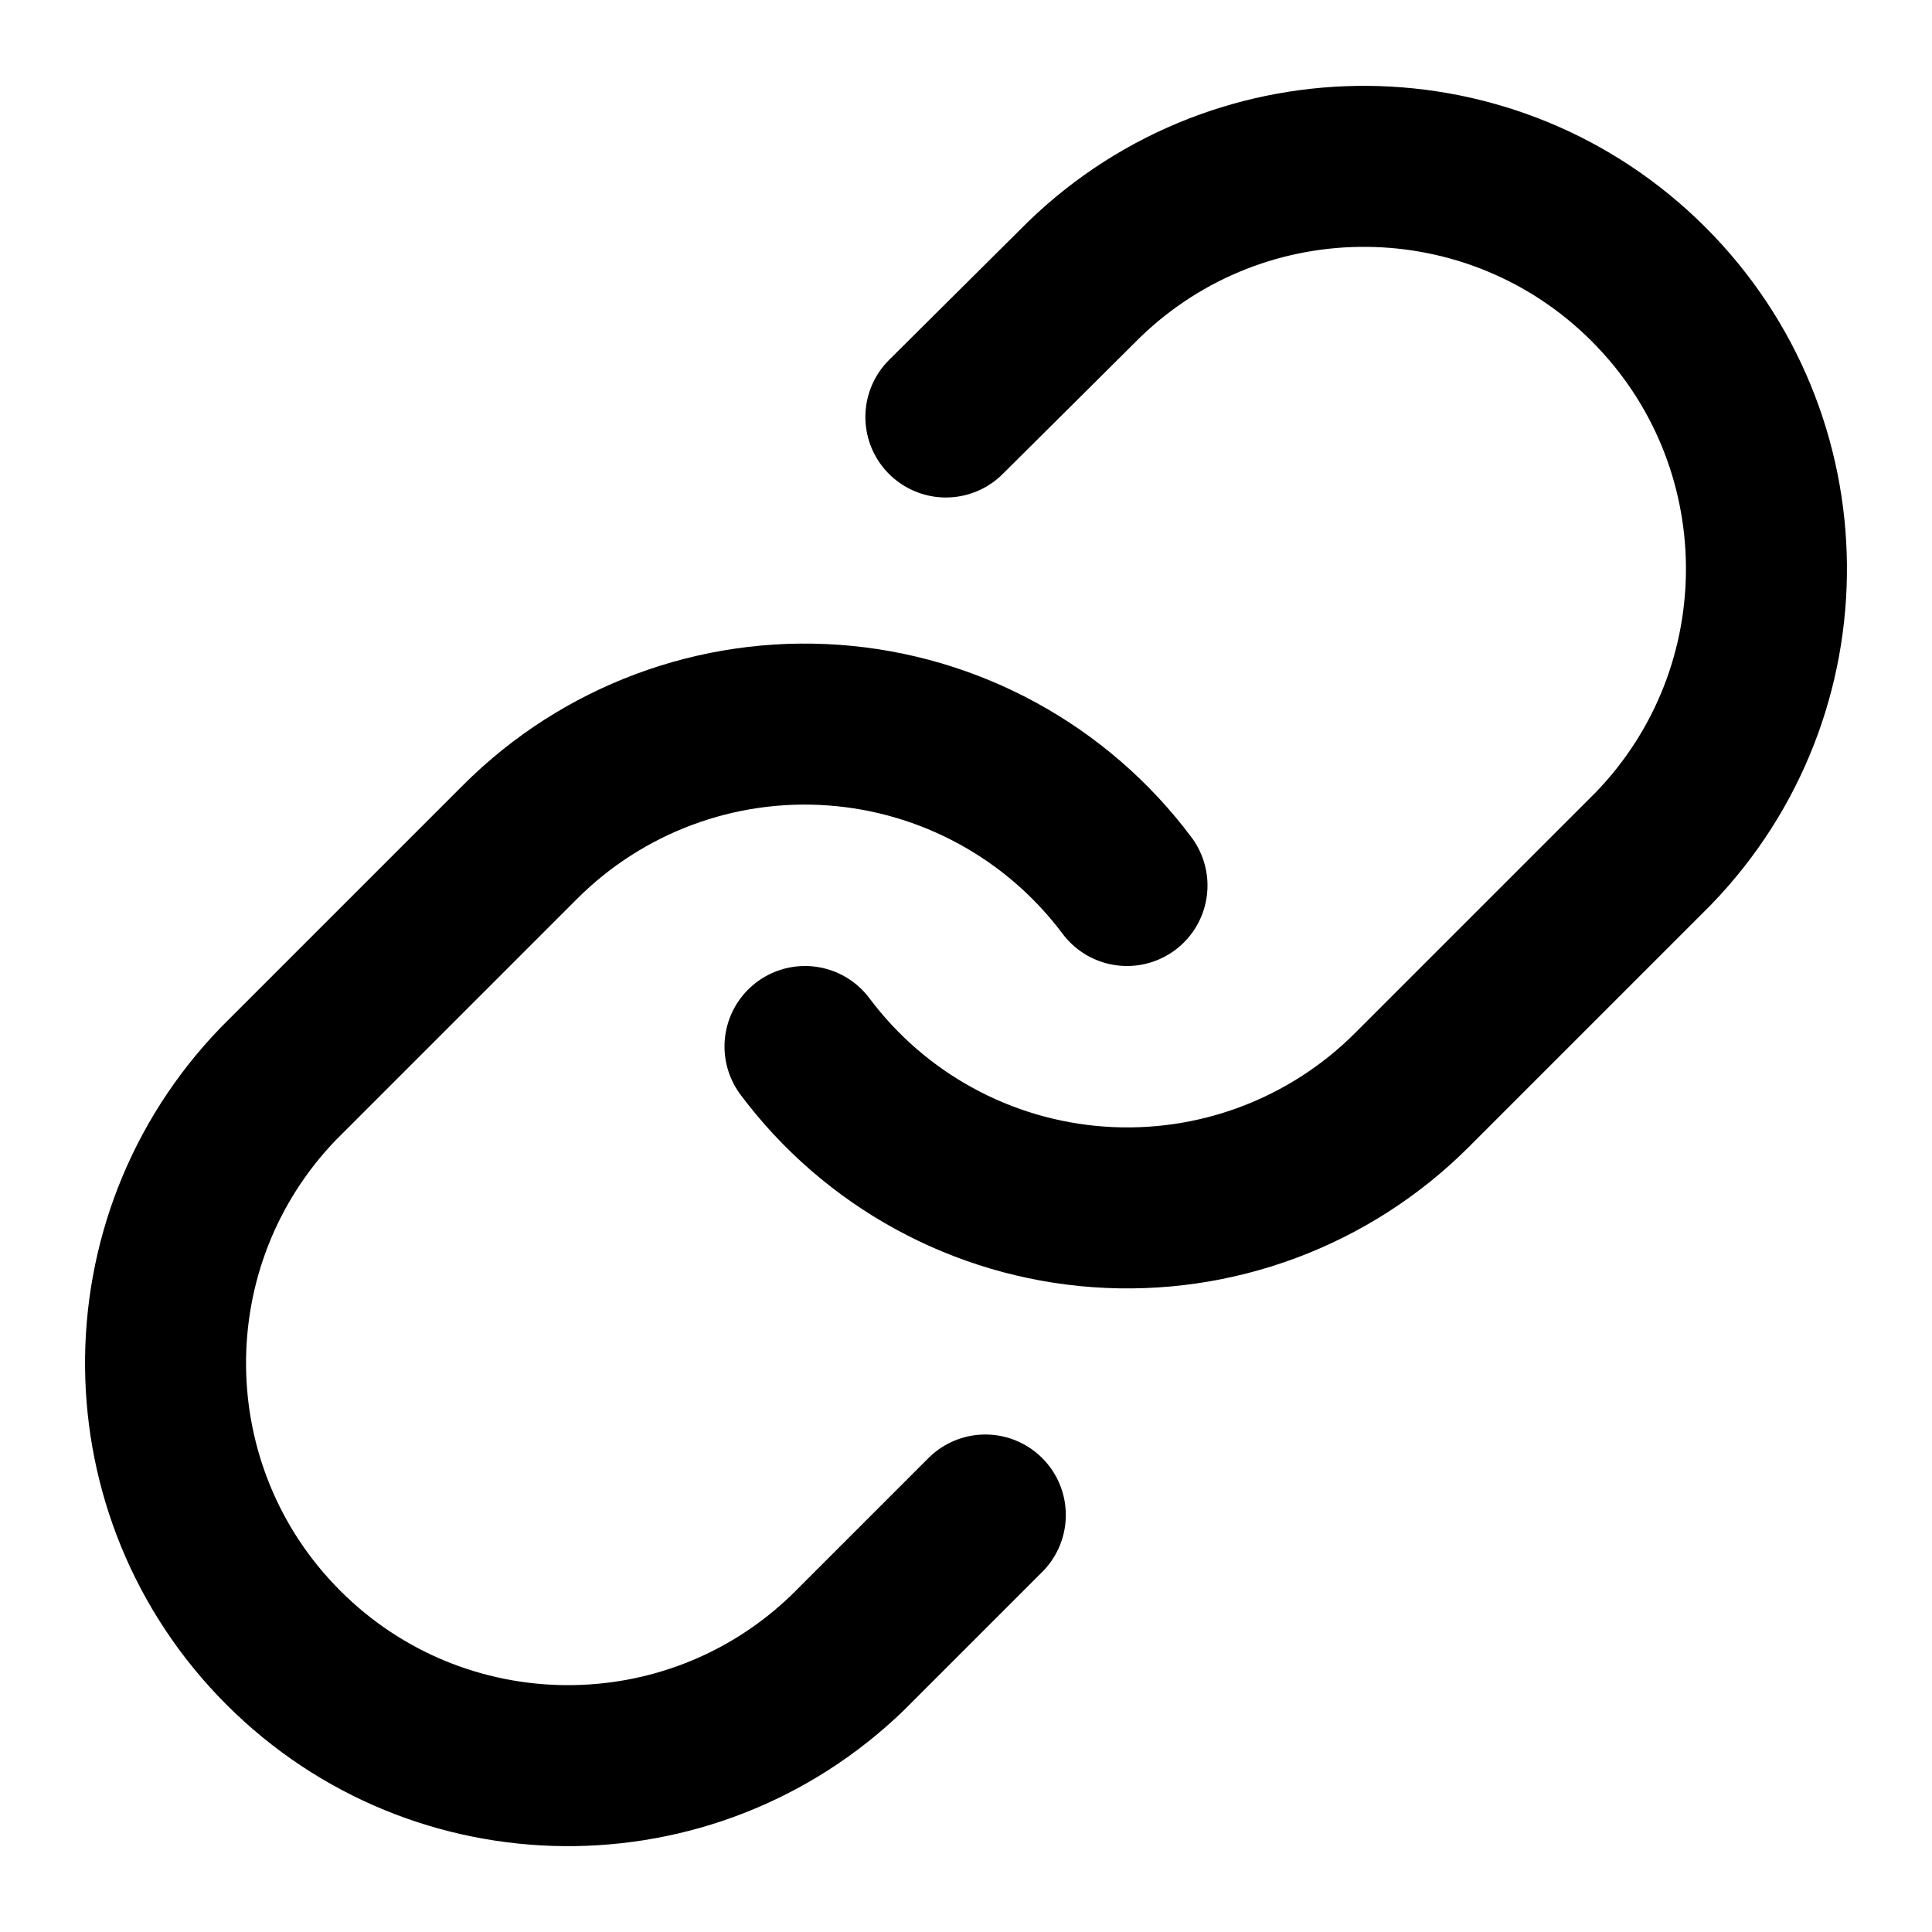
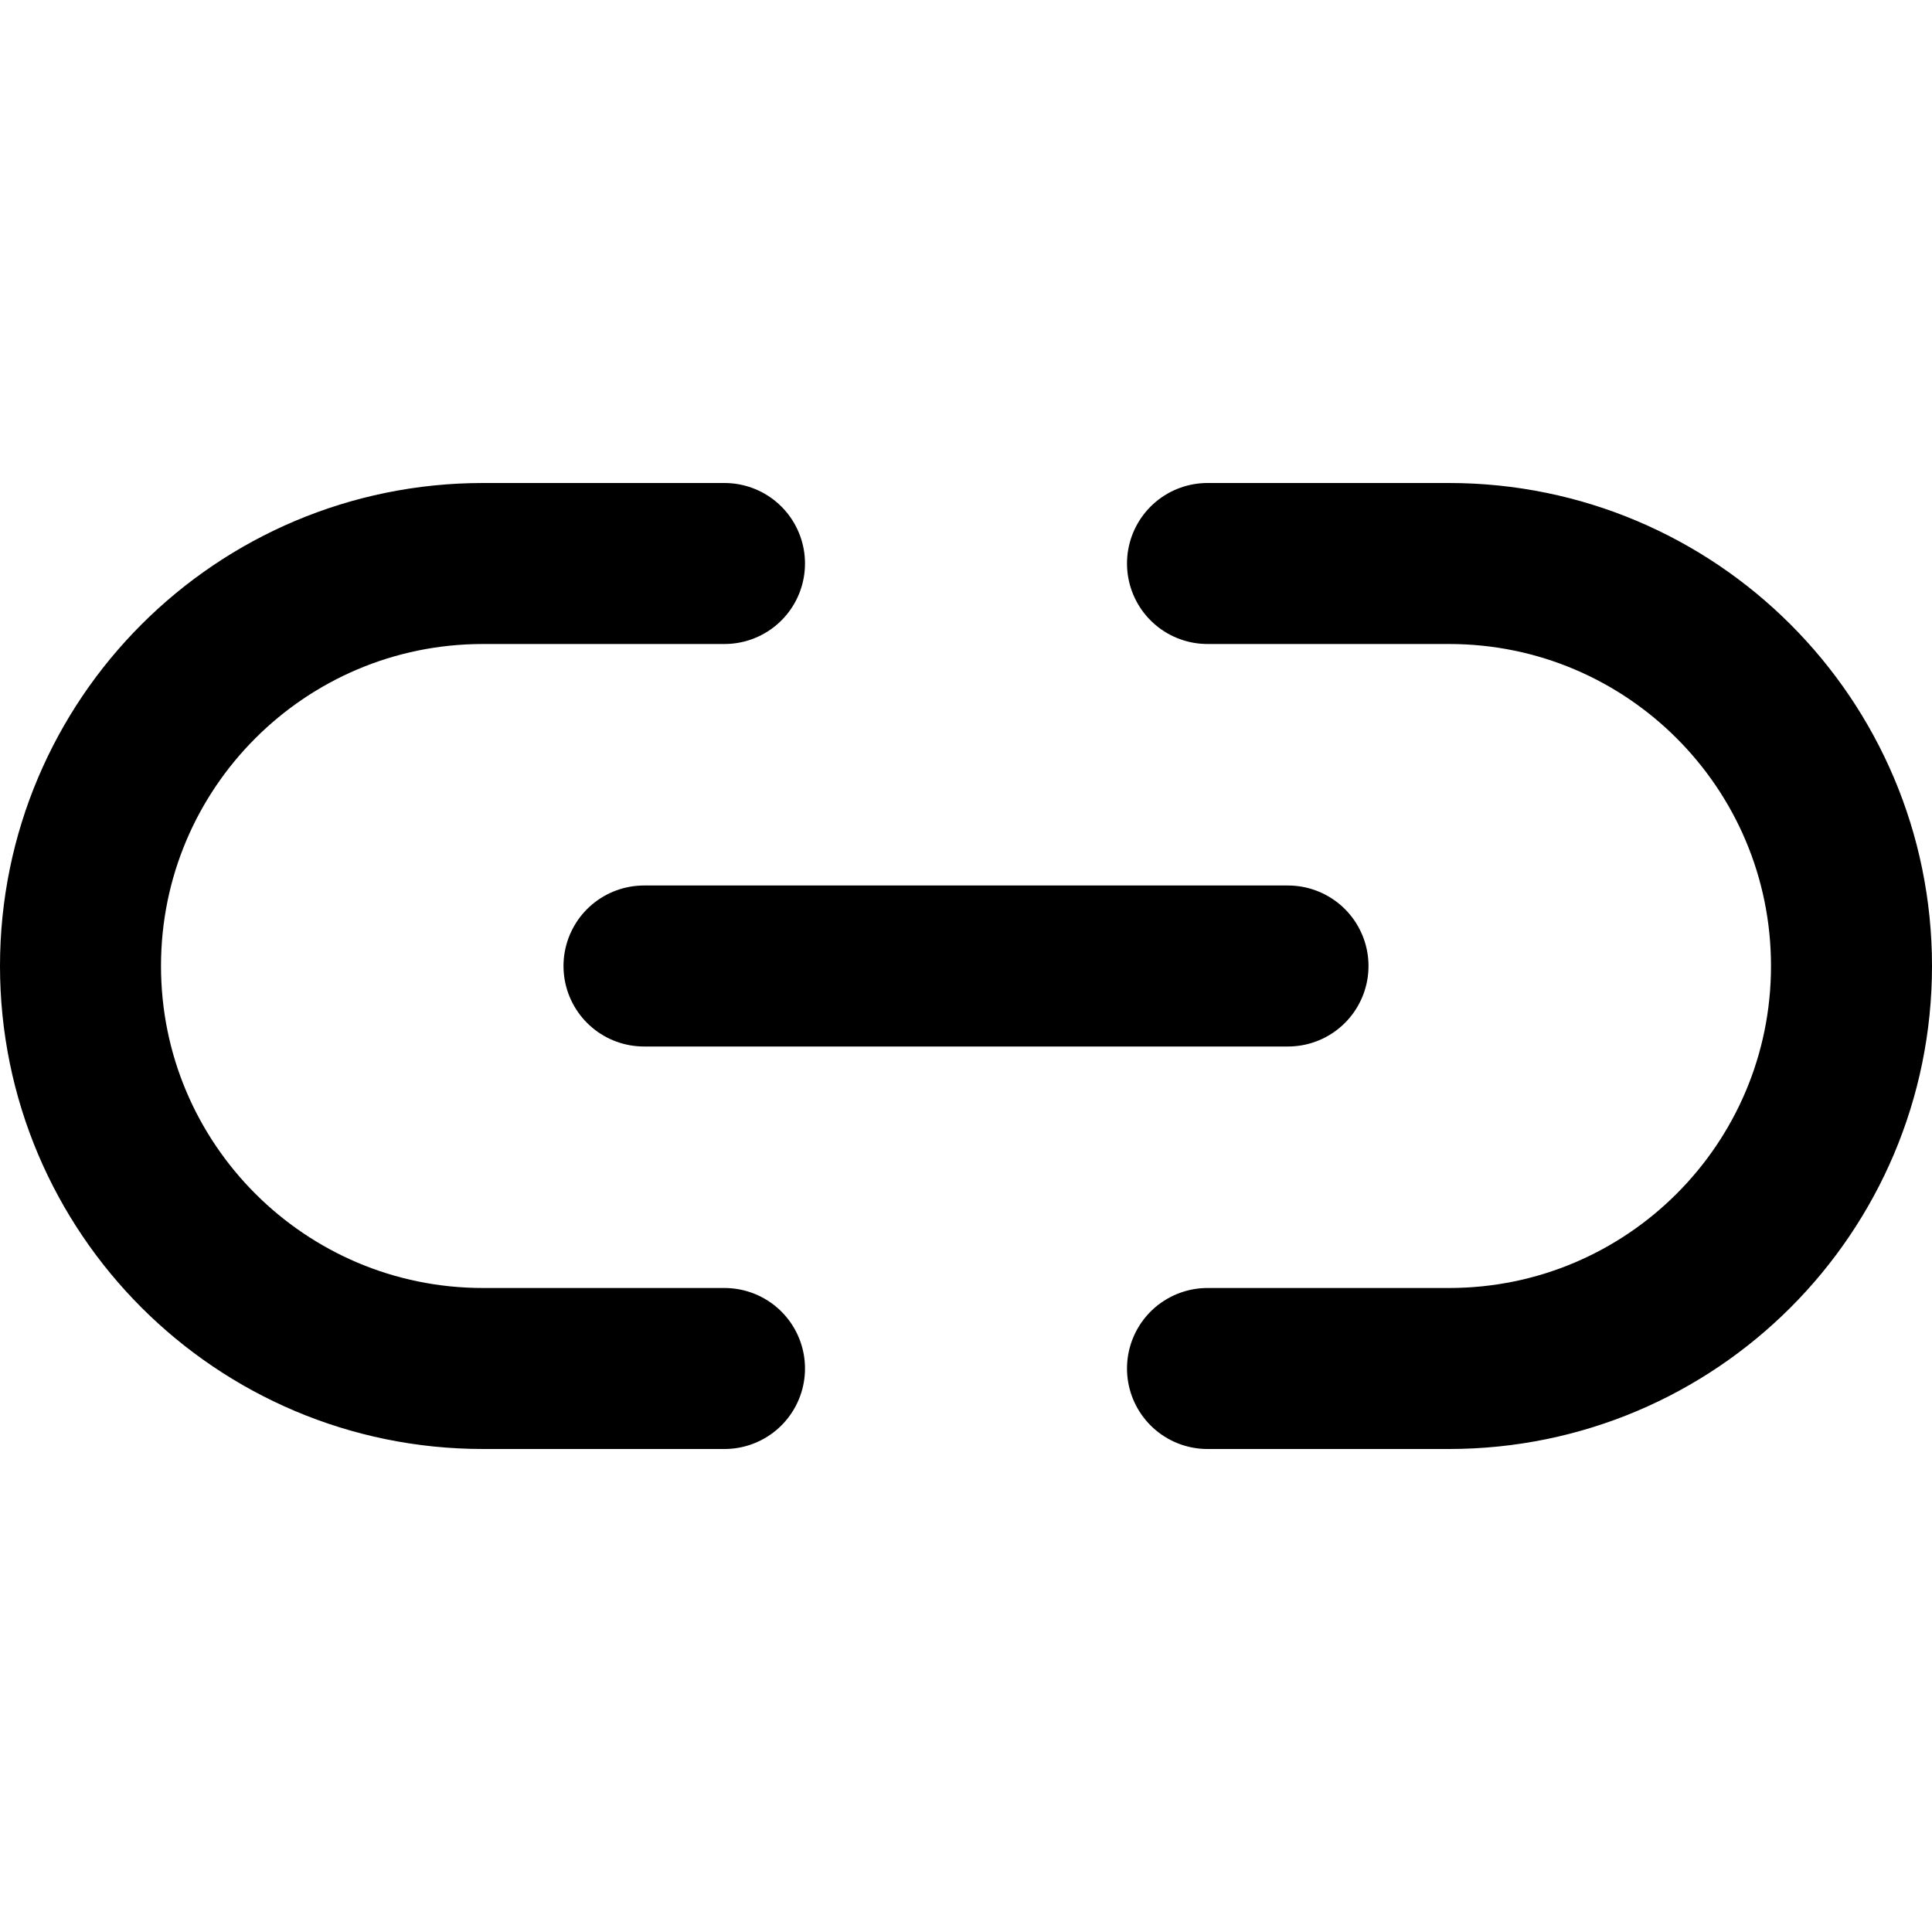
- <svg xmlns="http://www.w3.org/2000/svg" width="24" height="24" viewBox="0 0 24 24" fill="none" stroke="currentColor" stroke-width="2" stroke-linecap="round" stroke-linejoin="round" class="feather feather-link">
-   <path d="M10 13a5 5 0 0 0 7.54.54l3-3a5 5 0 0 0-7.07-7.07l-1.72 1.71" />
-   <path d="M14 11a5 5 0 0 0-7.54-.54l-3 3a5 5 0 0 0 7.07 7.07l1.71-1.71" />
+ <svg xmlns="http://www.w3.org/2000/svg" width="24" height="24" viewBox="0 0 24 24" fill="none" stroke="currentColor" stroke-width="2" stroke-linecap="round" stroke-linejoin="round" class="feather feather-link-2">
+   <path d="M15 7h3a5 5 0 0 1 5 5 5 5 0 0 1-5 5h-3m-6 0H6a5 5 0 0 1-5-5 5 5 0 0 1 5-5h3" />
+   <line x1="8" y1="12" x2="16" y2="12" />
</svg>
